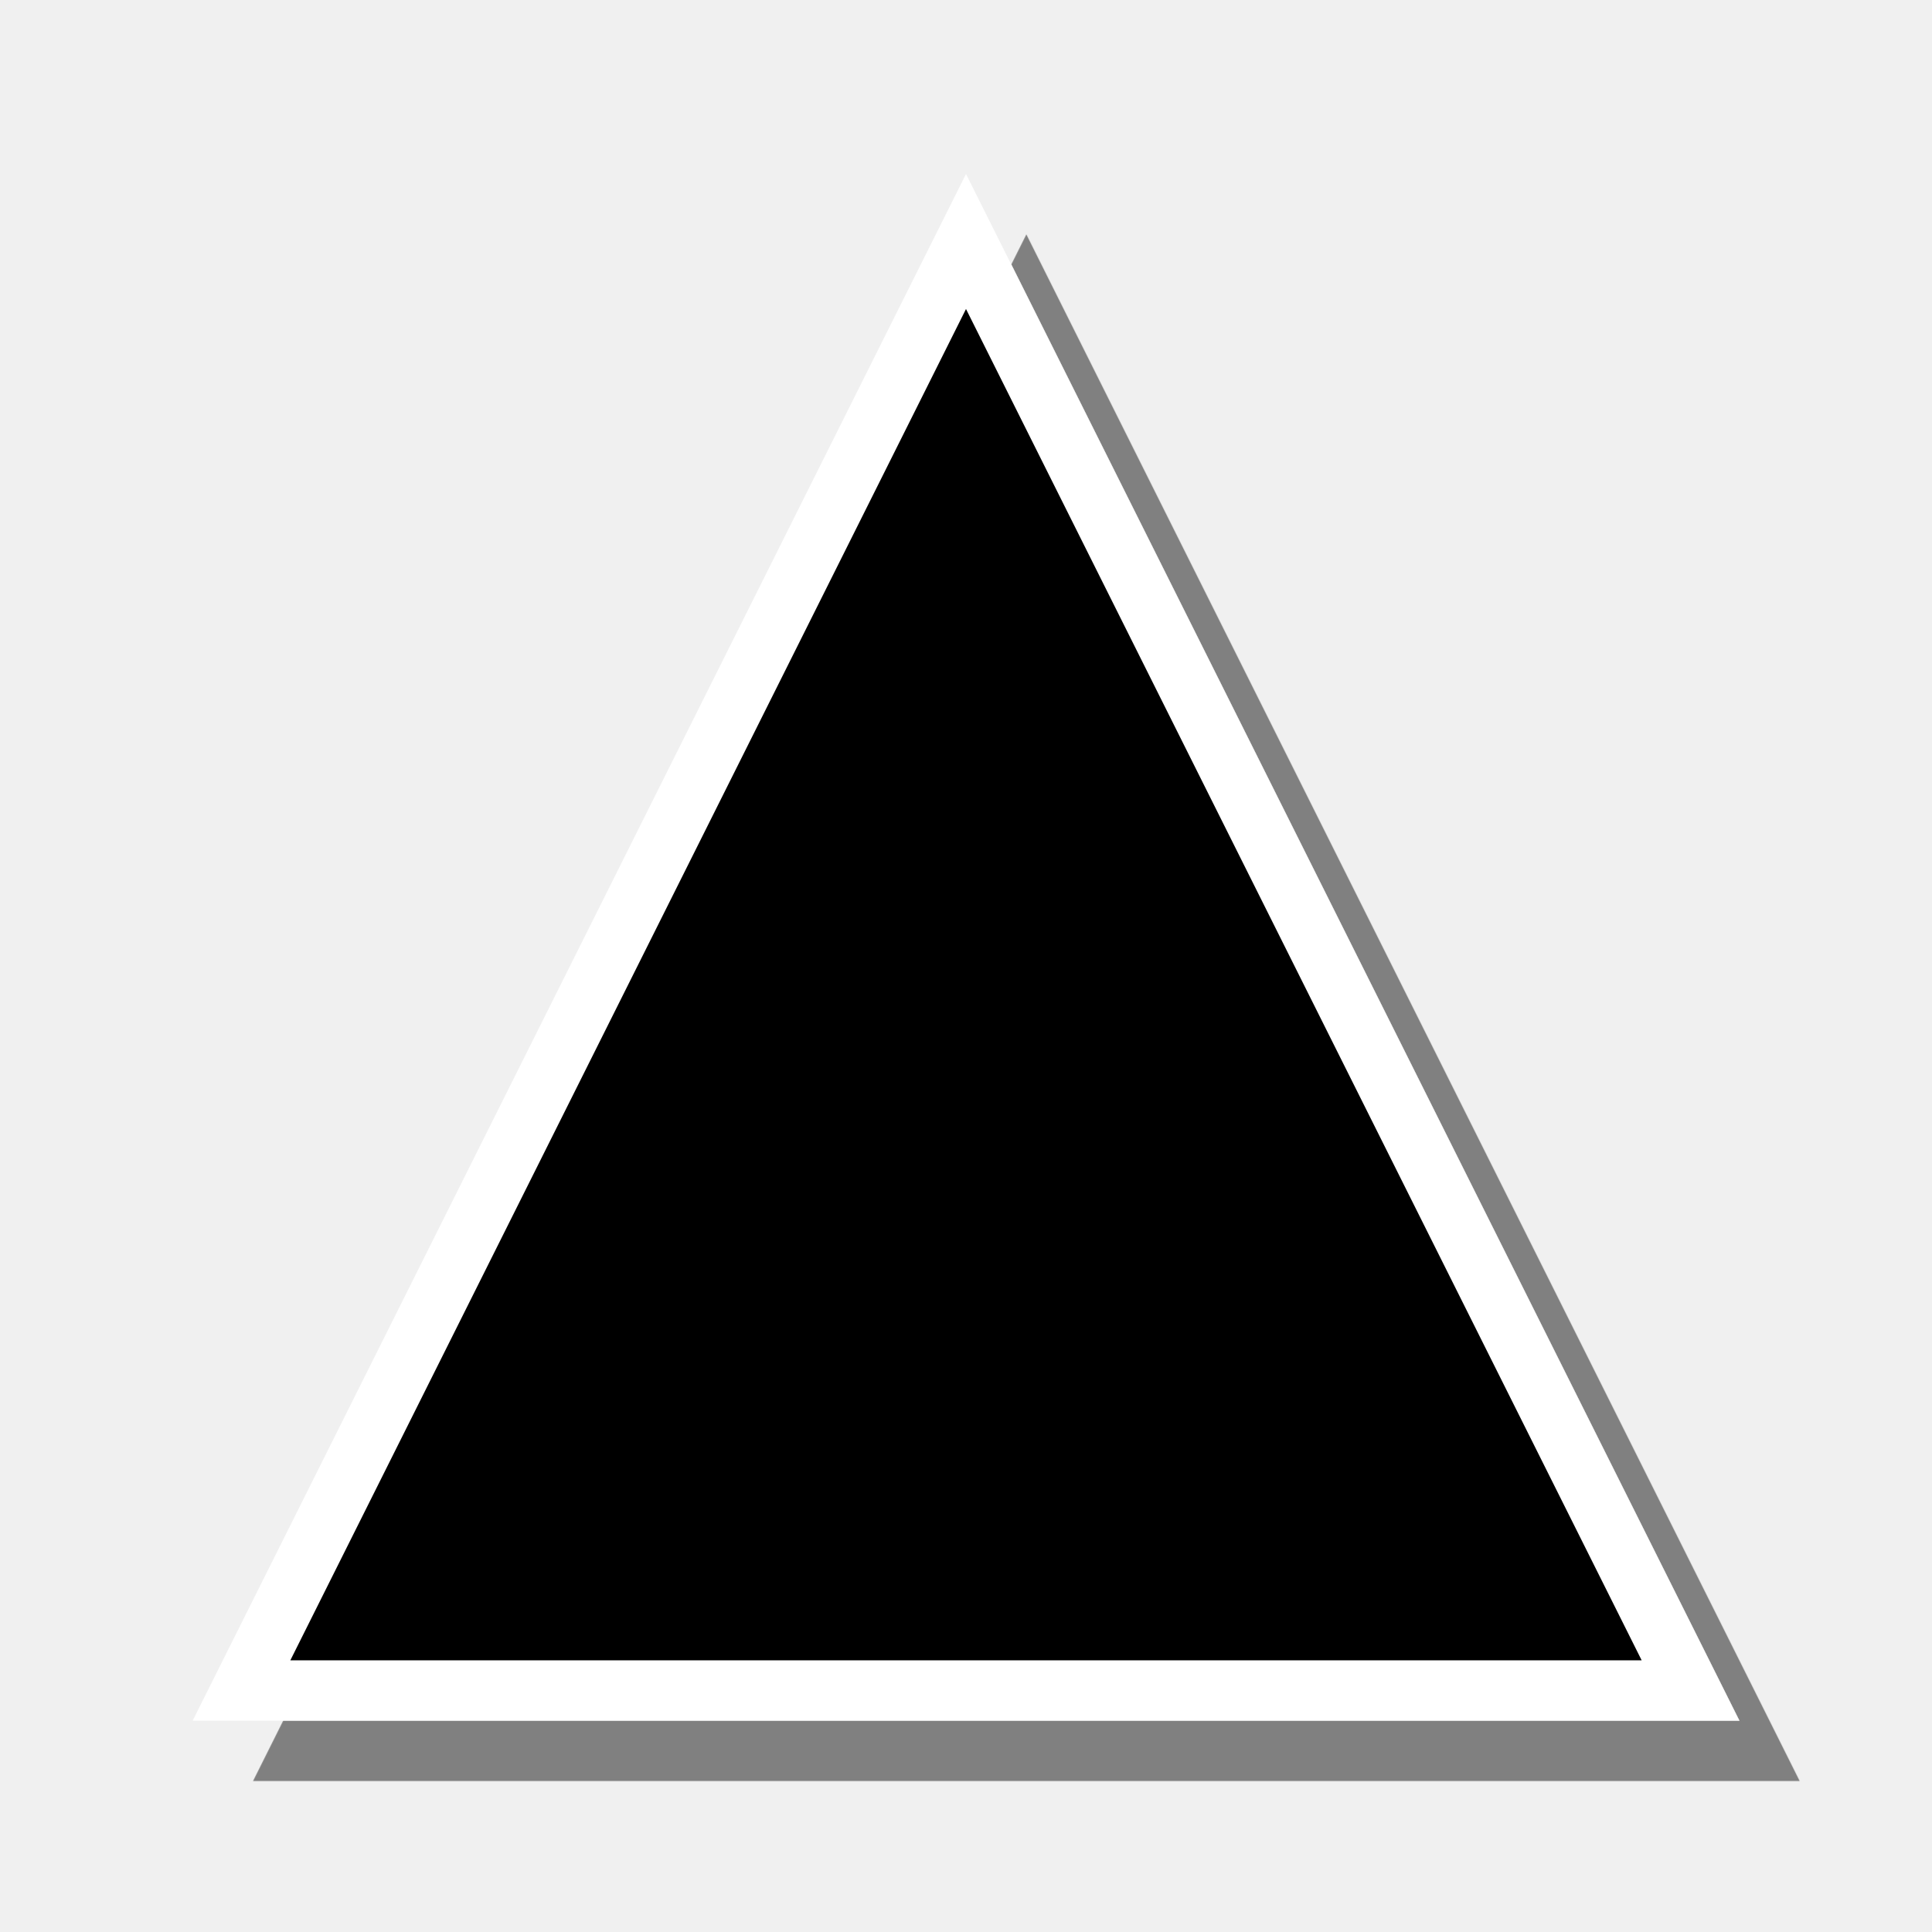
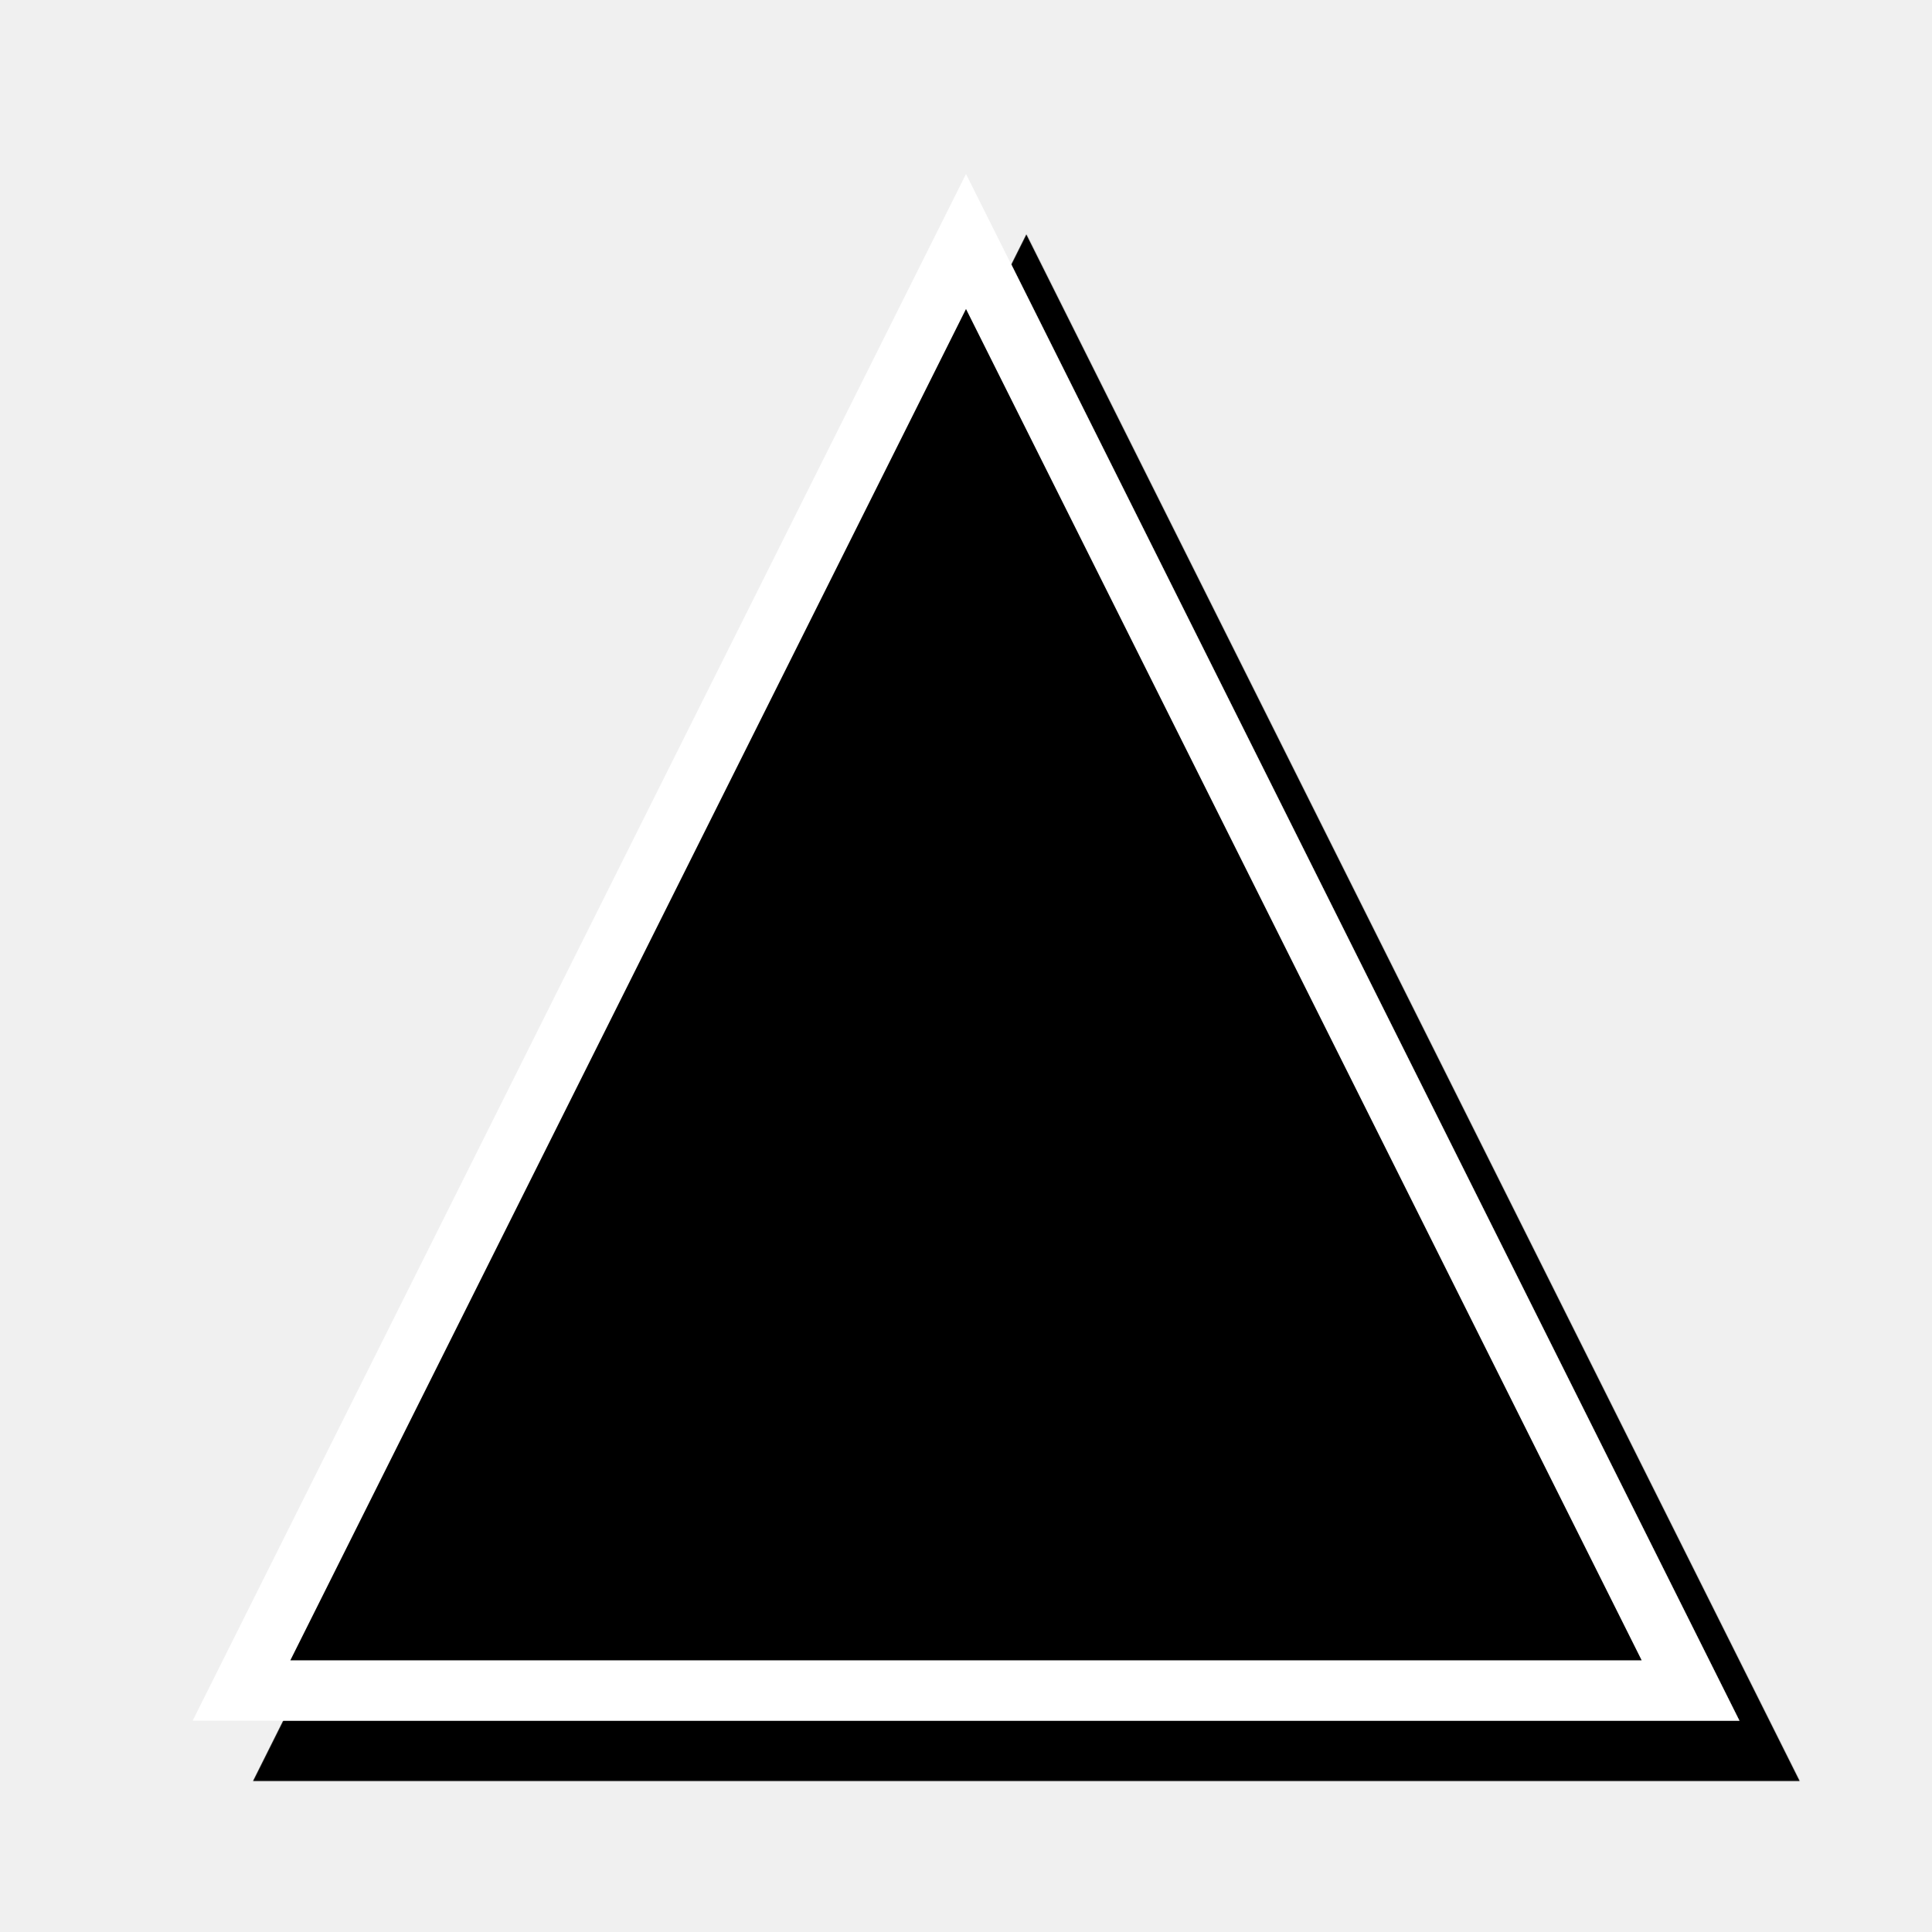
<svg xmlns="http://www.w3.org/2000/svg" version="1.1" width="64" height="64">
-   <path d="M 32 8 L 56 56 L 8 56 Z" fill="#000" stroke="#fff" stroke-width="2" style="filter: drop-shadow(2px 2px #0007)" />
+   <path d="M 32 8 L 56 56 L 8 56 Z" fill="#000" stroke="#fff" stroke-width="2" style="filter: drop-shadow(2px 2px #000)" />
</svg>
